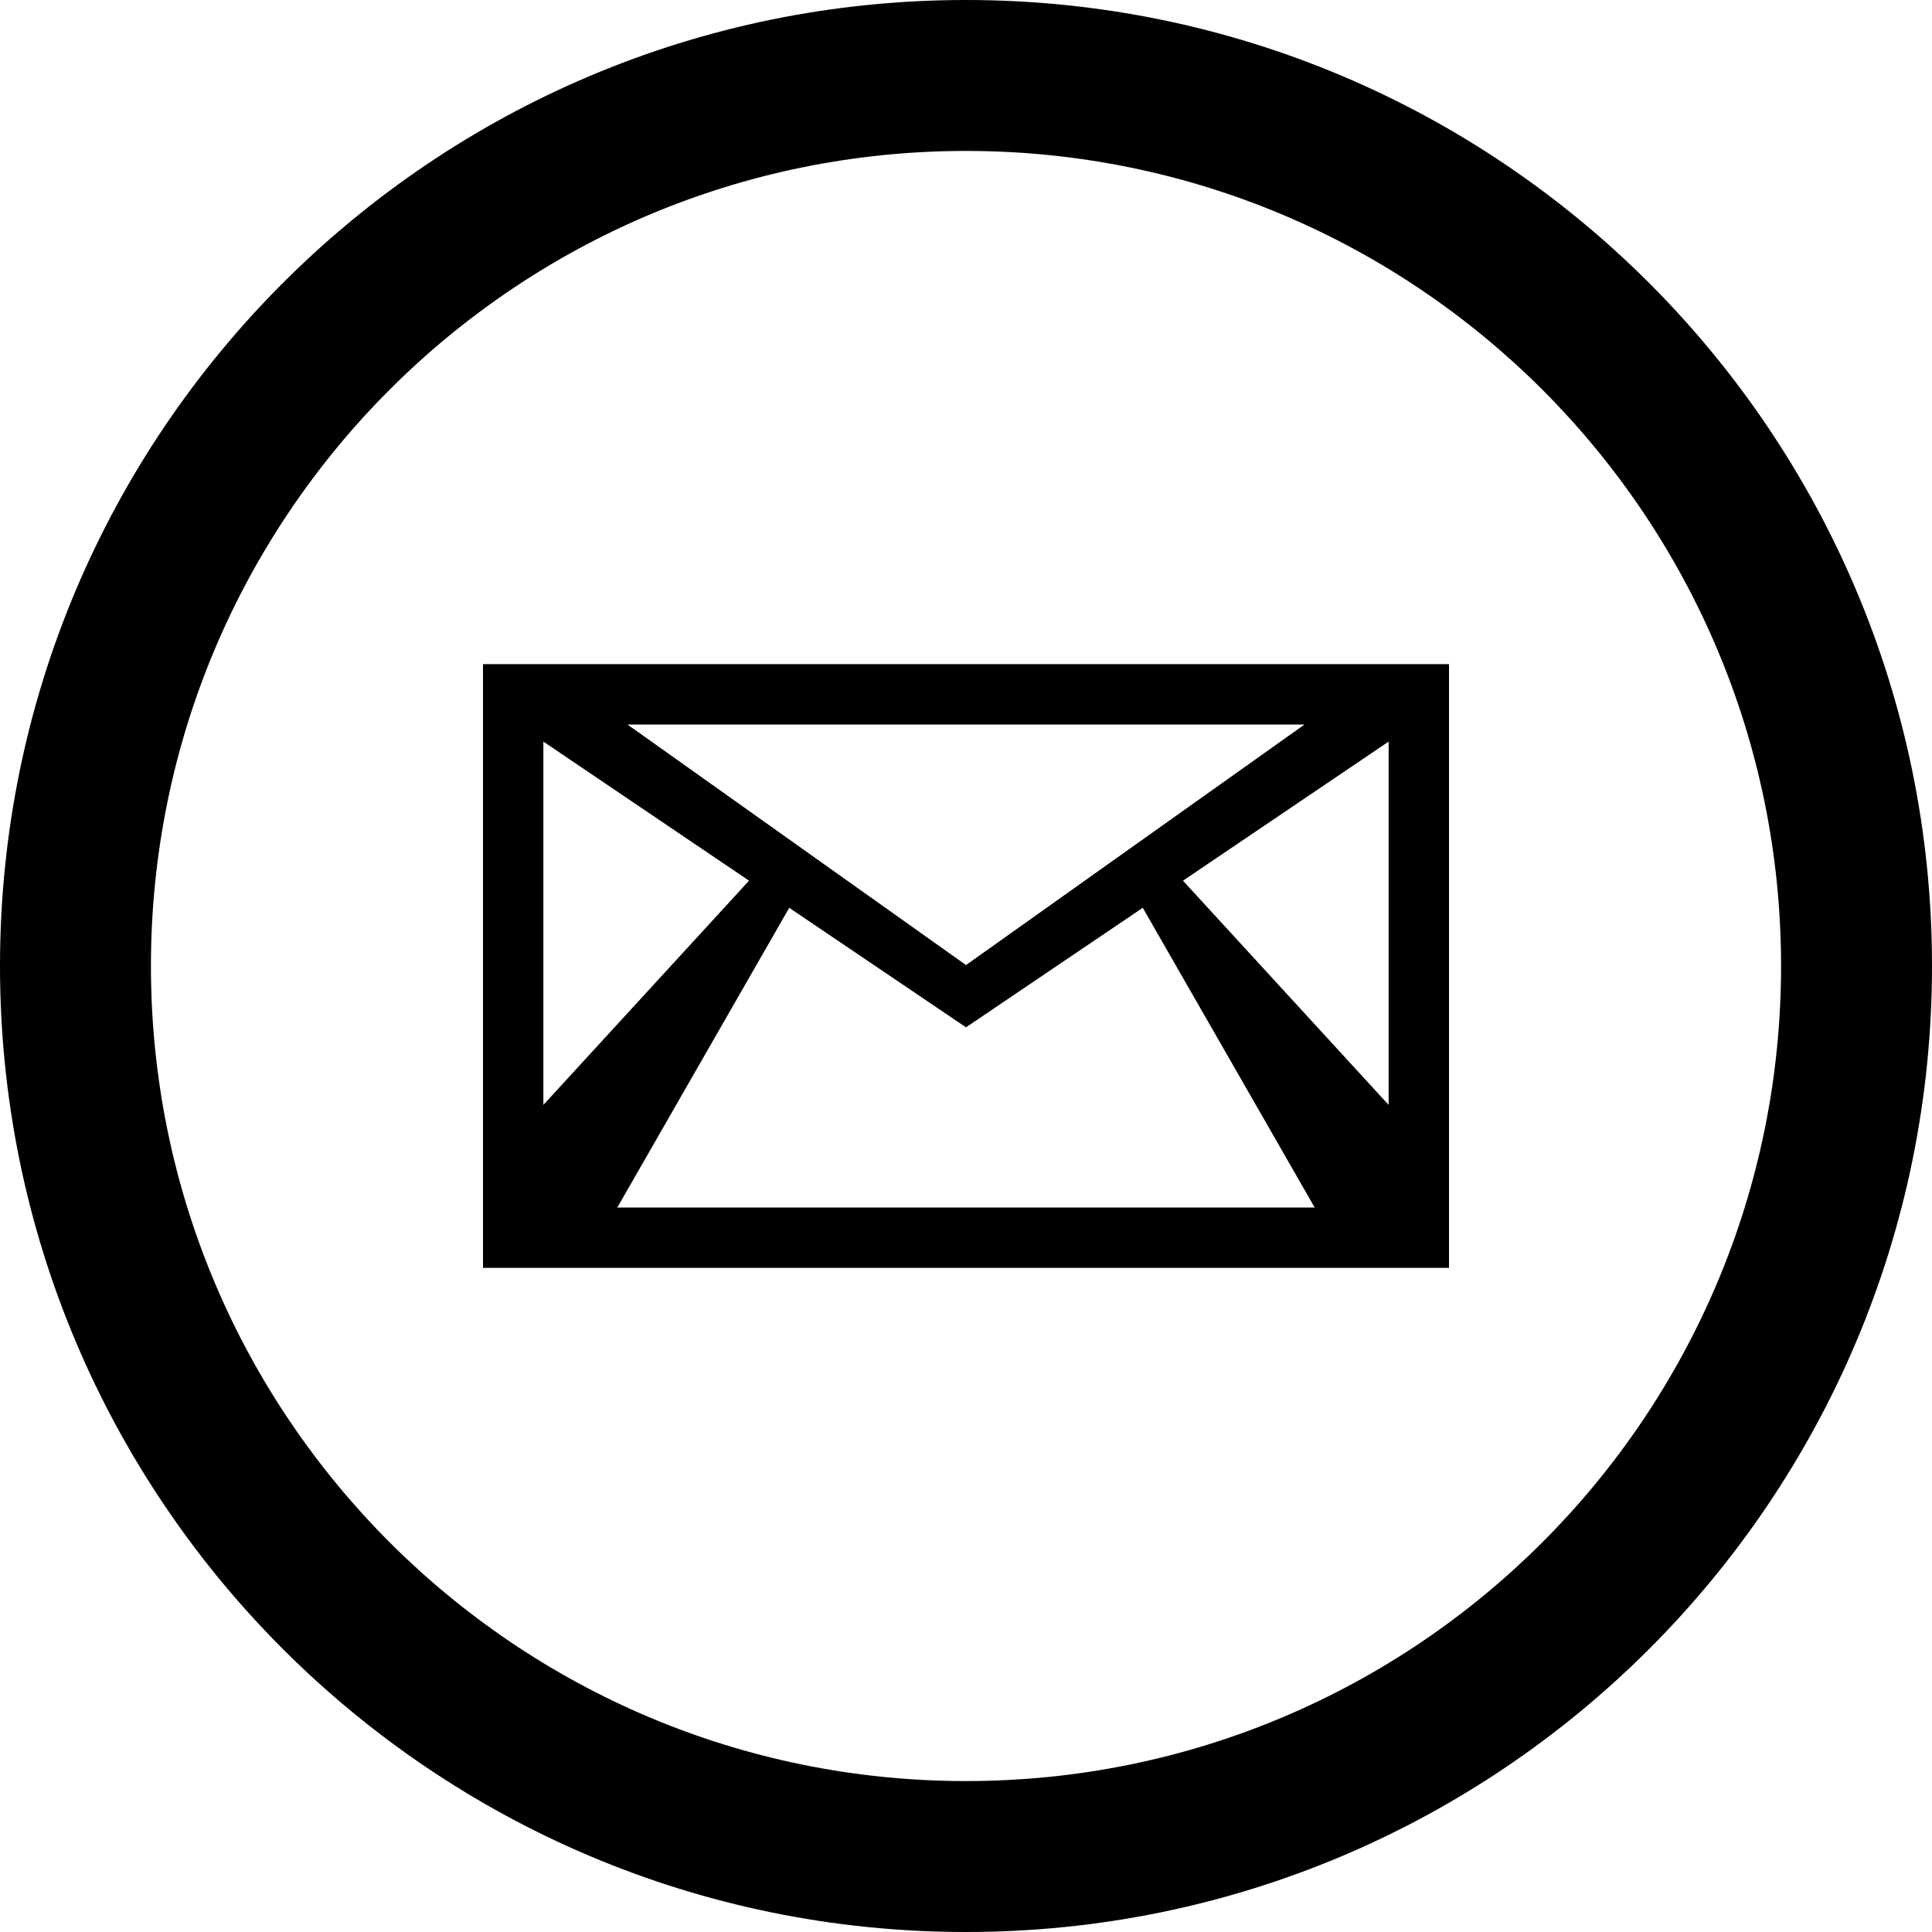
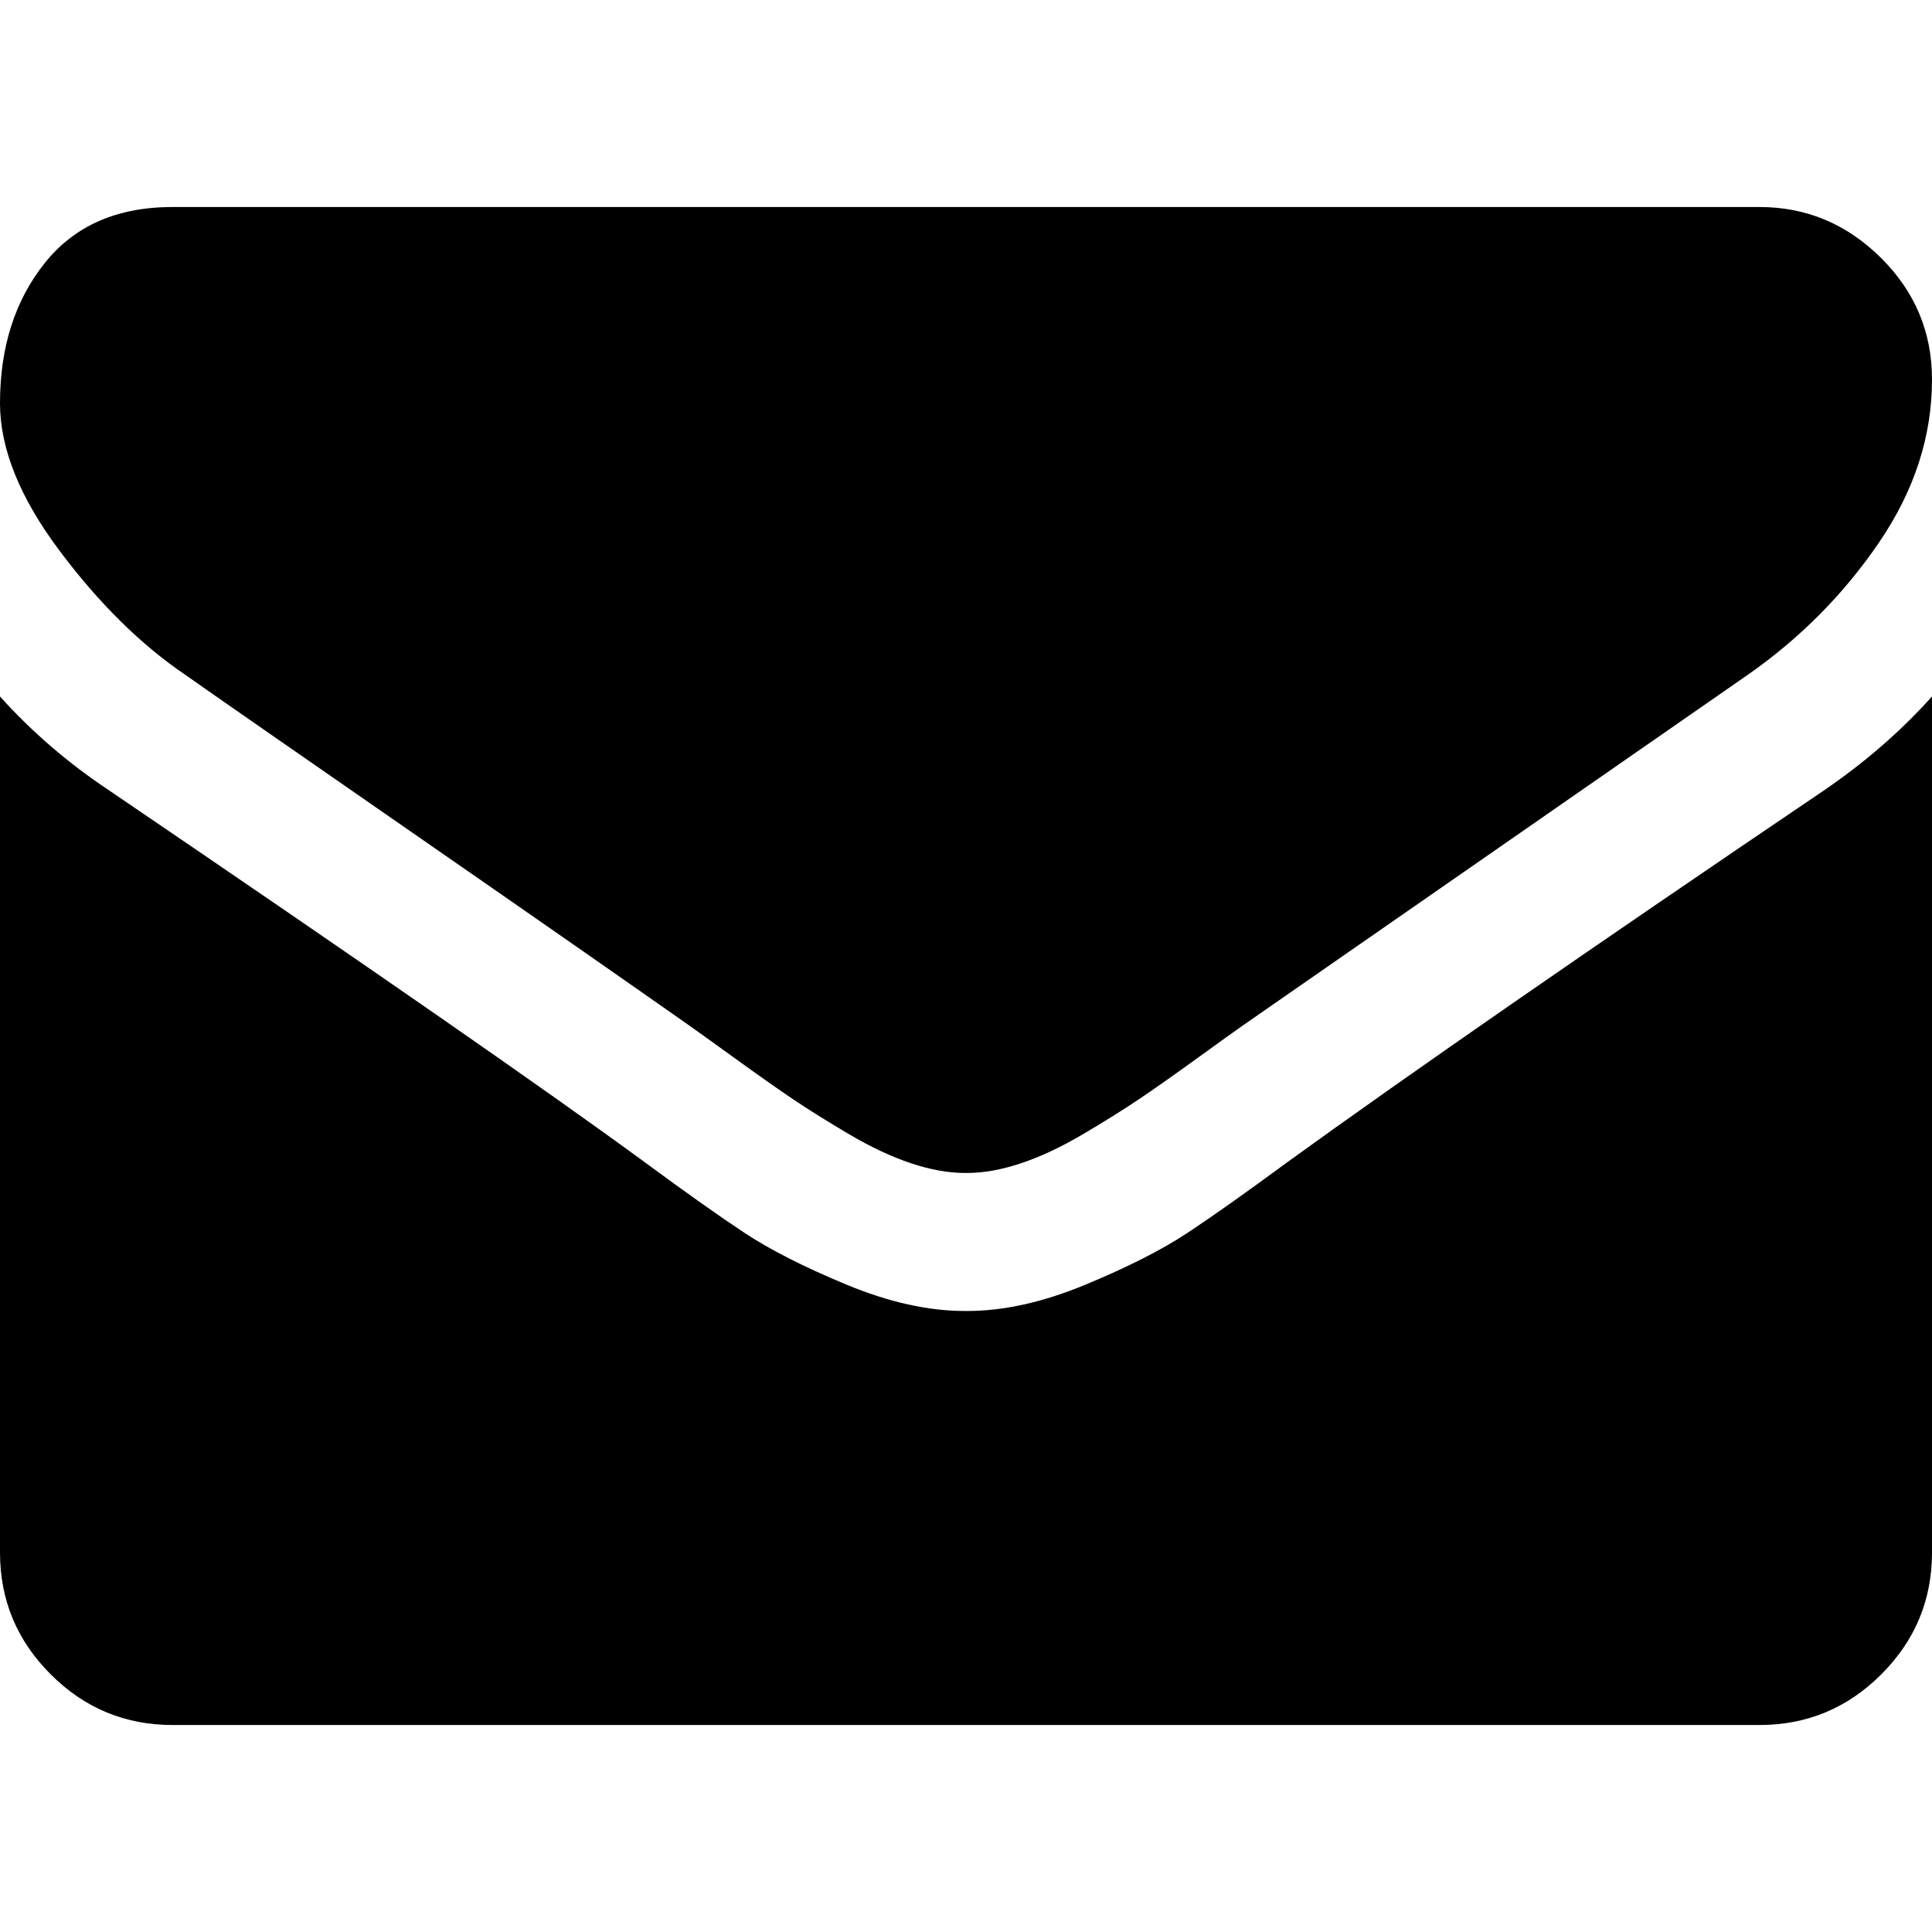
- <svg xmlns="http://www.w3.org/2000/svg" version="1.1" id="Capa_1" x="0px" y="0px" width="512px" height="512px" viewBox="0 0 512 512" style="enable-background:new 0 0 512 512;" xml:space="preserve">
+ <svg xmlns="http://www.w3.org/2000/svg" version="1.1" id="Capa_1" x="0px" y="0px" width="511.626px" height="511.626px" viewBox="0 0 511.626 511.626" style="enable-background:new 0 0 511.626 511.626;" xml:space="preserve">
  <g>
-     <path d="M256,0C114.609,0,0,114.609,0,256c0,141.391,114.609,256,256,256c141.391,0,256-114.609,256-256   C512,114.609,397.391,0,256,0z M256,472c-119.297,0-216-96.703-216-216S136.703,40,256,40s216,96.703,216,216S375.297,472,256,472z   " />
-     <path d="M256,176H128v160h128h128V176H256z M256,192h89.719L256,255.75L166.281,192H256z M144,196.531l54.5,36.859L144,292.812   V196.531z M256,320h-92.406l45.562-79.422L256,272.25l46.844-31.672L348.406,320H256z M368,292.812l-54.5-59.422l54.5-36.859   V292.812z" />
+     <g>
+       <path d="M49.106,178.729c6.472,4.567,25.981,18.131,58.528,40.685c32.548,22.554,57.482,39.92,74.803,52.099    c1.903,1.335,5.946,4.237,12.131,8.71c6.186,4.476,11.326,8.093,15.416,10.852c4.093,2.758,9.041,5.852,14.849,9.277    c5.806,3.422,11.279,5.996,16.418,7.7c5.14,1.718,9.898,2.569,14.275,2.569h0.287h0.288c4.377,0,9.137-0.852,14.277-2.569    c5.137-1.704,10.615-4.281,16.416-7.7c5.804-3.429,10.752-6.52,14.845-9.277c4.093-2.759,9.229-6.376,15.417-10.852    c6.184-4.477,10.232-7.375,12.135-8.71c17.508-12.179,62.051-43.11,133.615-92.79c13.894-9.703,25.502-21.411,34.827-35.116    c9.332-13.699,13.993-28.07,13.993-43.105c0-12.564-4.523-23.319-13.565-32.264c-9.041-8.947-19.749-13.418-32.117-13.418H45.679    c-14.655,0-25.933,4.948-33.832,14.844C3.949,79.562,0,91.934,0,106.779c0,11.991,5.236,24.985,15.703,38.974    C26.169,159.743,37.307,170.736,49.106,178.729z" />
+       <path d="M483.072,209.275c-62.424,42.251-109.824,75.087-142.177,98.501c-10.849,7.991-19.65,14.229-26.409,18.699    c-6.759,4.473-15.748,9.041-26.98,13.702c-11.228,4.668-21.692,6.995-31.401,6.995h-0.291h-0.287    c-9.707,0-20.177-2.327-31.405-6.995c-11.228-4.661-20.223-9.229-26.98-13.702c-6.755-4.47-15.559-10.708-26.407-18.699    c-25.697-18.842-72.995-51.68-141.896-98.501C17.987,202.047,8.375,193.762,0,184.437v226.685c0,12.57,4.471,23.319,13.418,32.265    c8.945,8.949,19.701,13.422,32.264,13.422h420.266c12.56,0,23.315-4.473,32.261-13.422c8.949-8.949,13.418-19.694,13.418-32.265    V184.437C503.441,193.569,493.927,201.854,483.072,209.275z" />
+     </g>
  </g>
  <g>
</g>
  <g>
</g>
  <g>
</g>
  <g>
</g>
  <g>
</g>
  <g>
</g>
  <g>
</g>
  <g>
</g>
  <g>
</g>
  <g>
</g>
  <g>
</g>
  <g>
</g>
  <g>
</g>
  <g>
</g>
  <g>
</g>
</svg>
